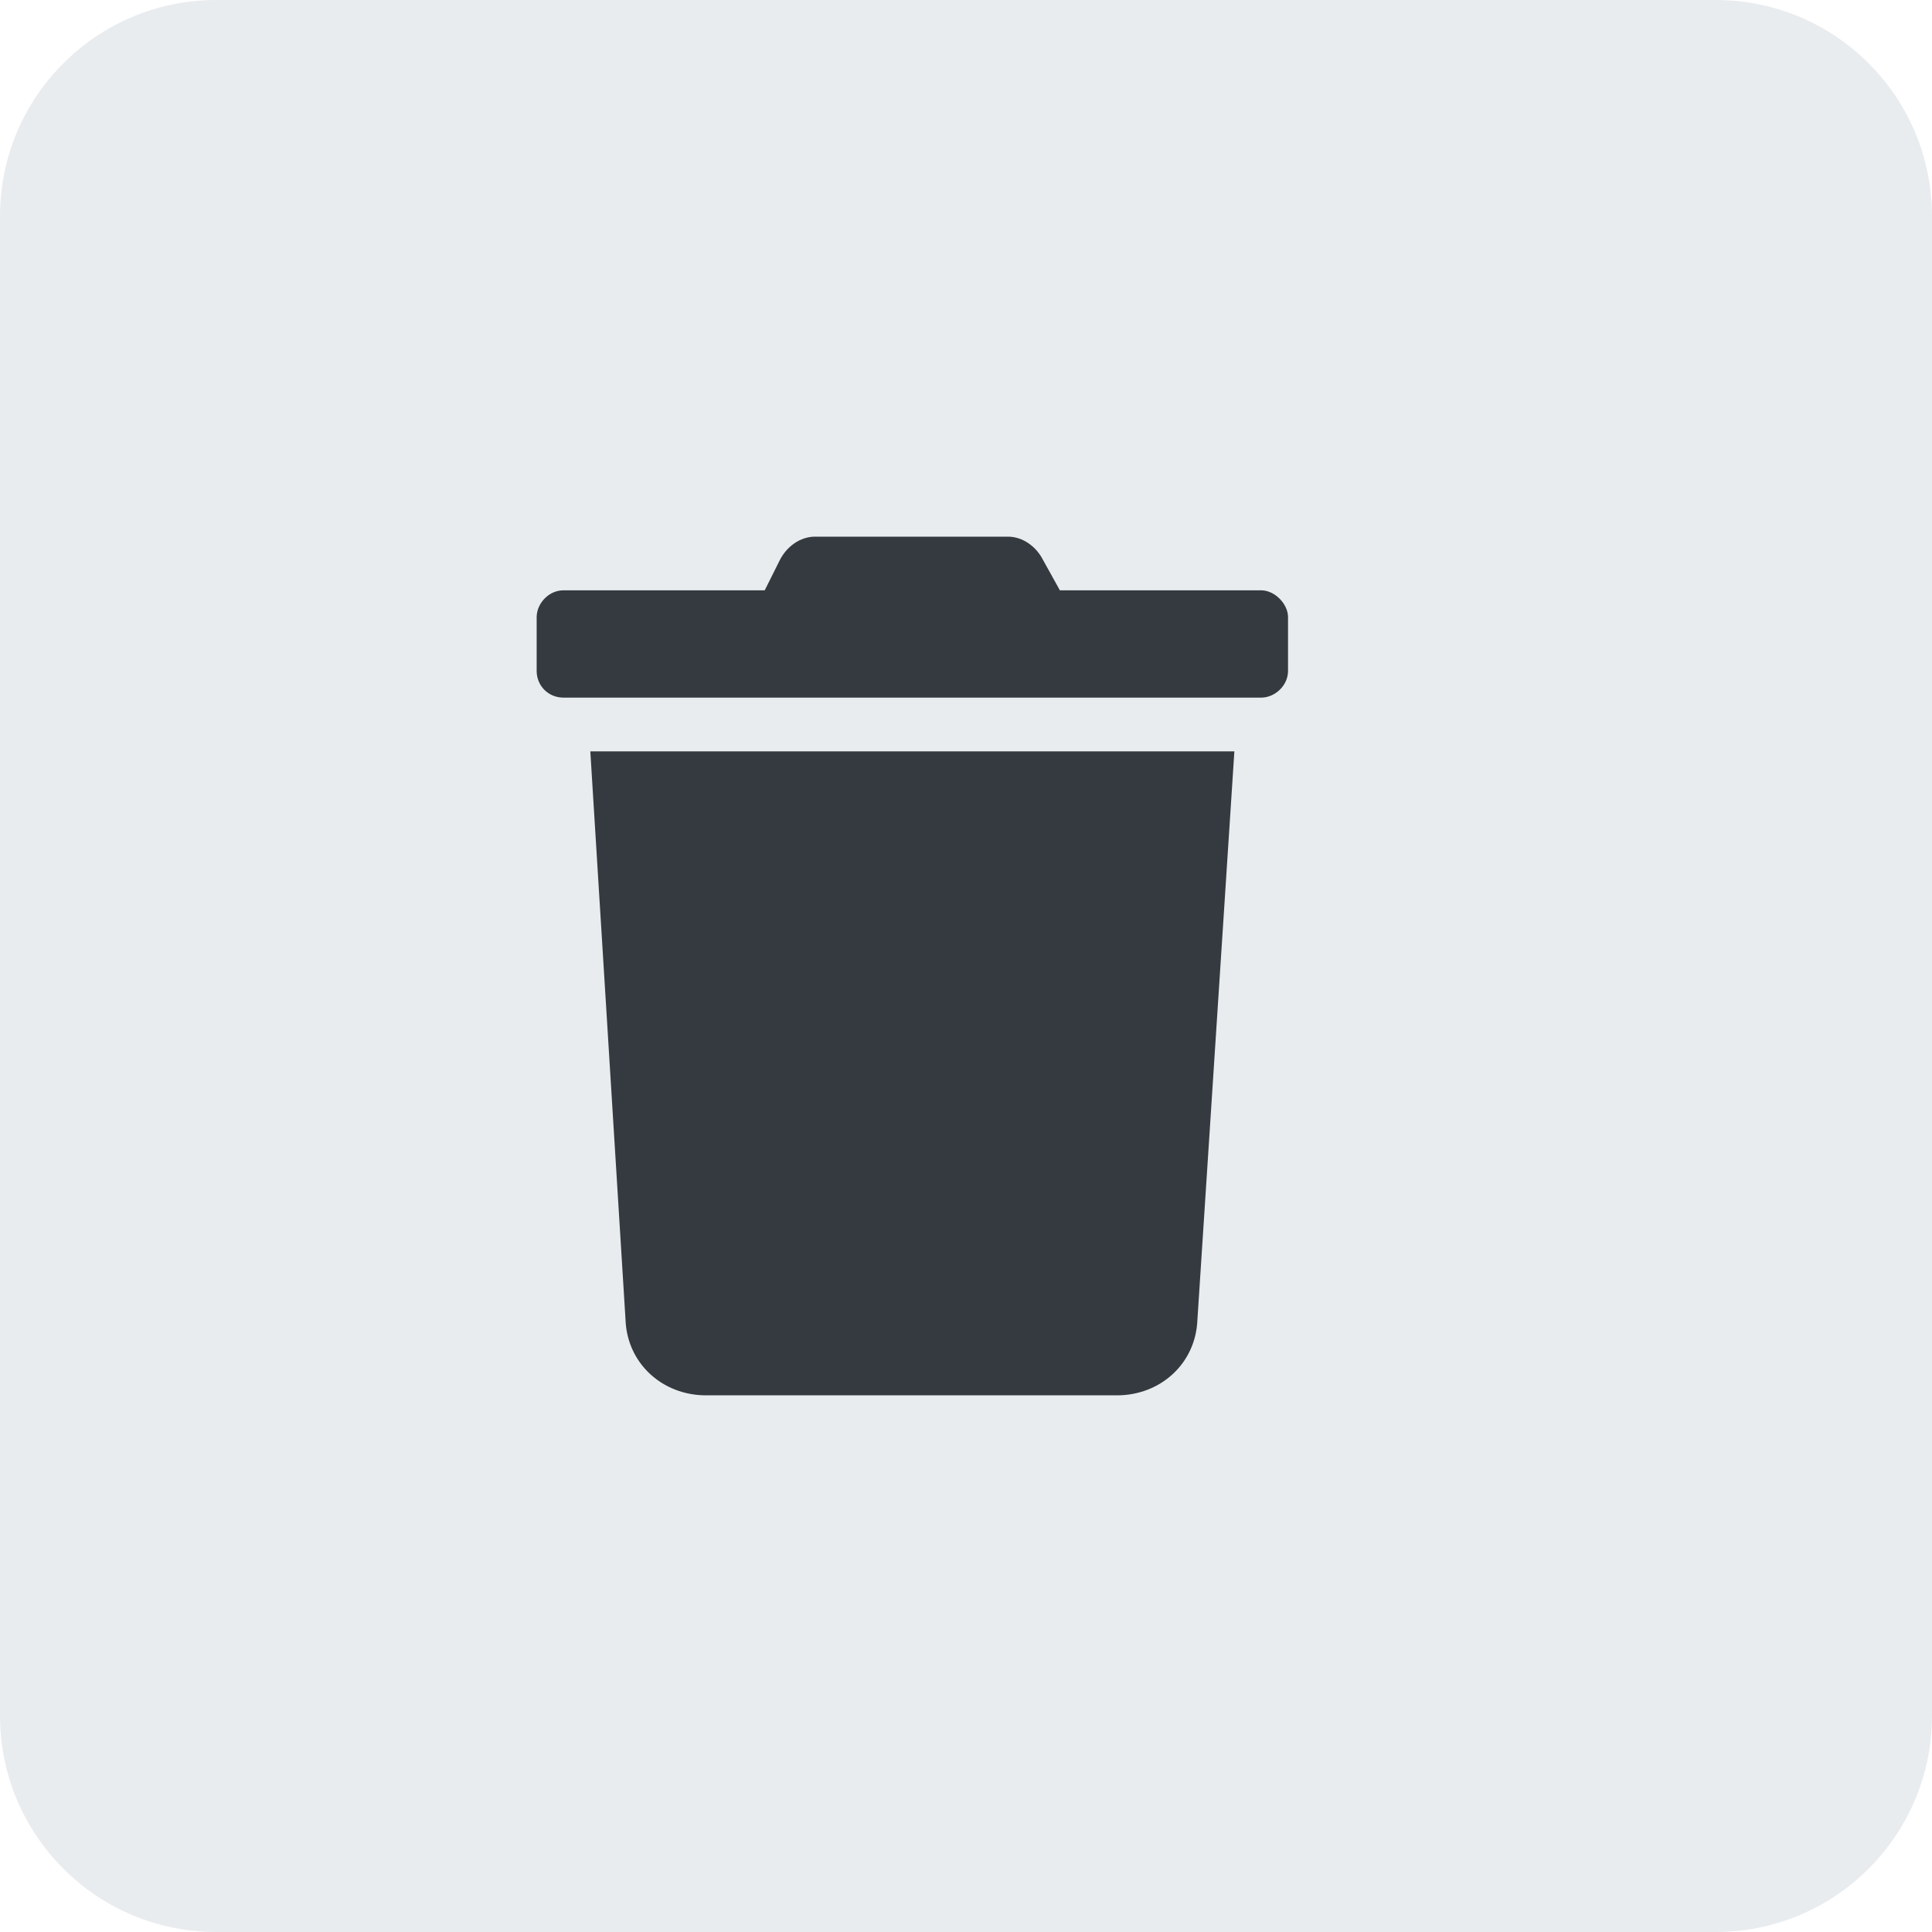
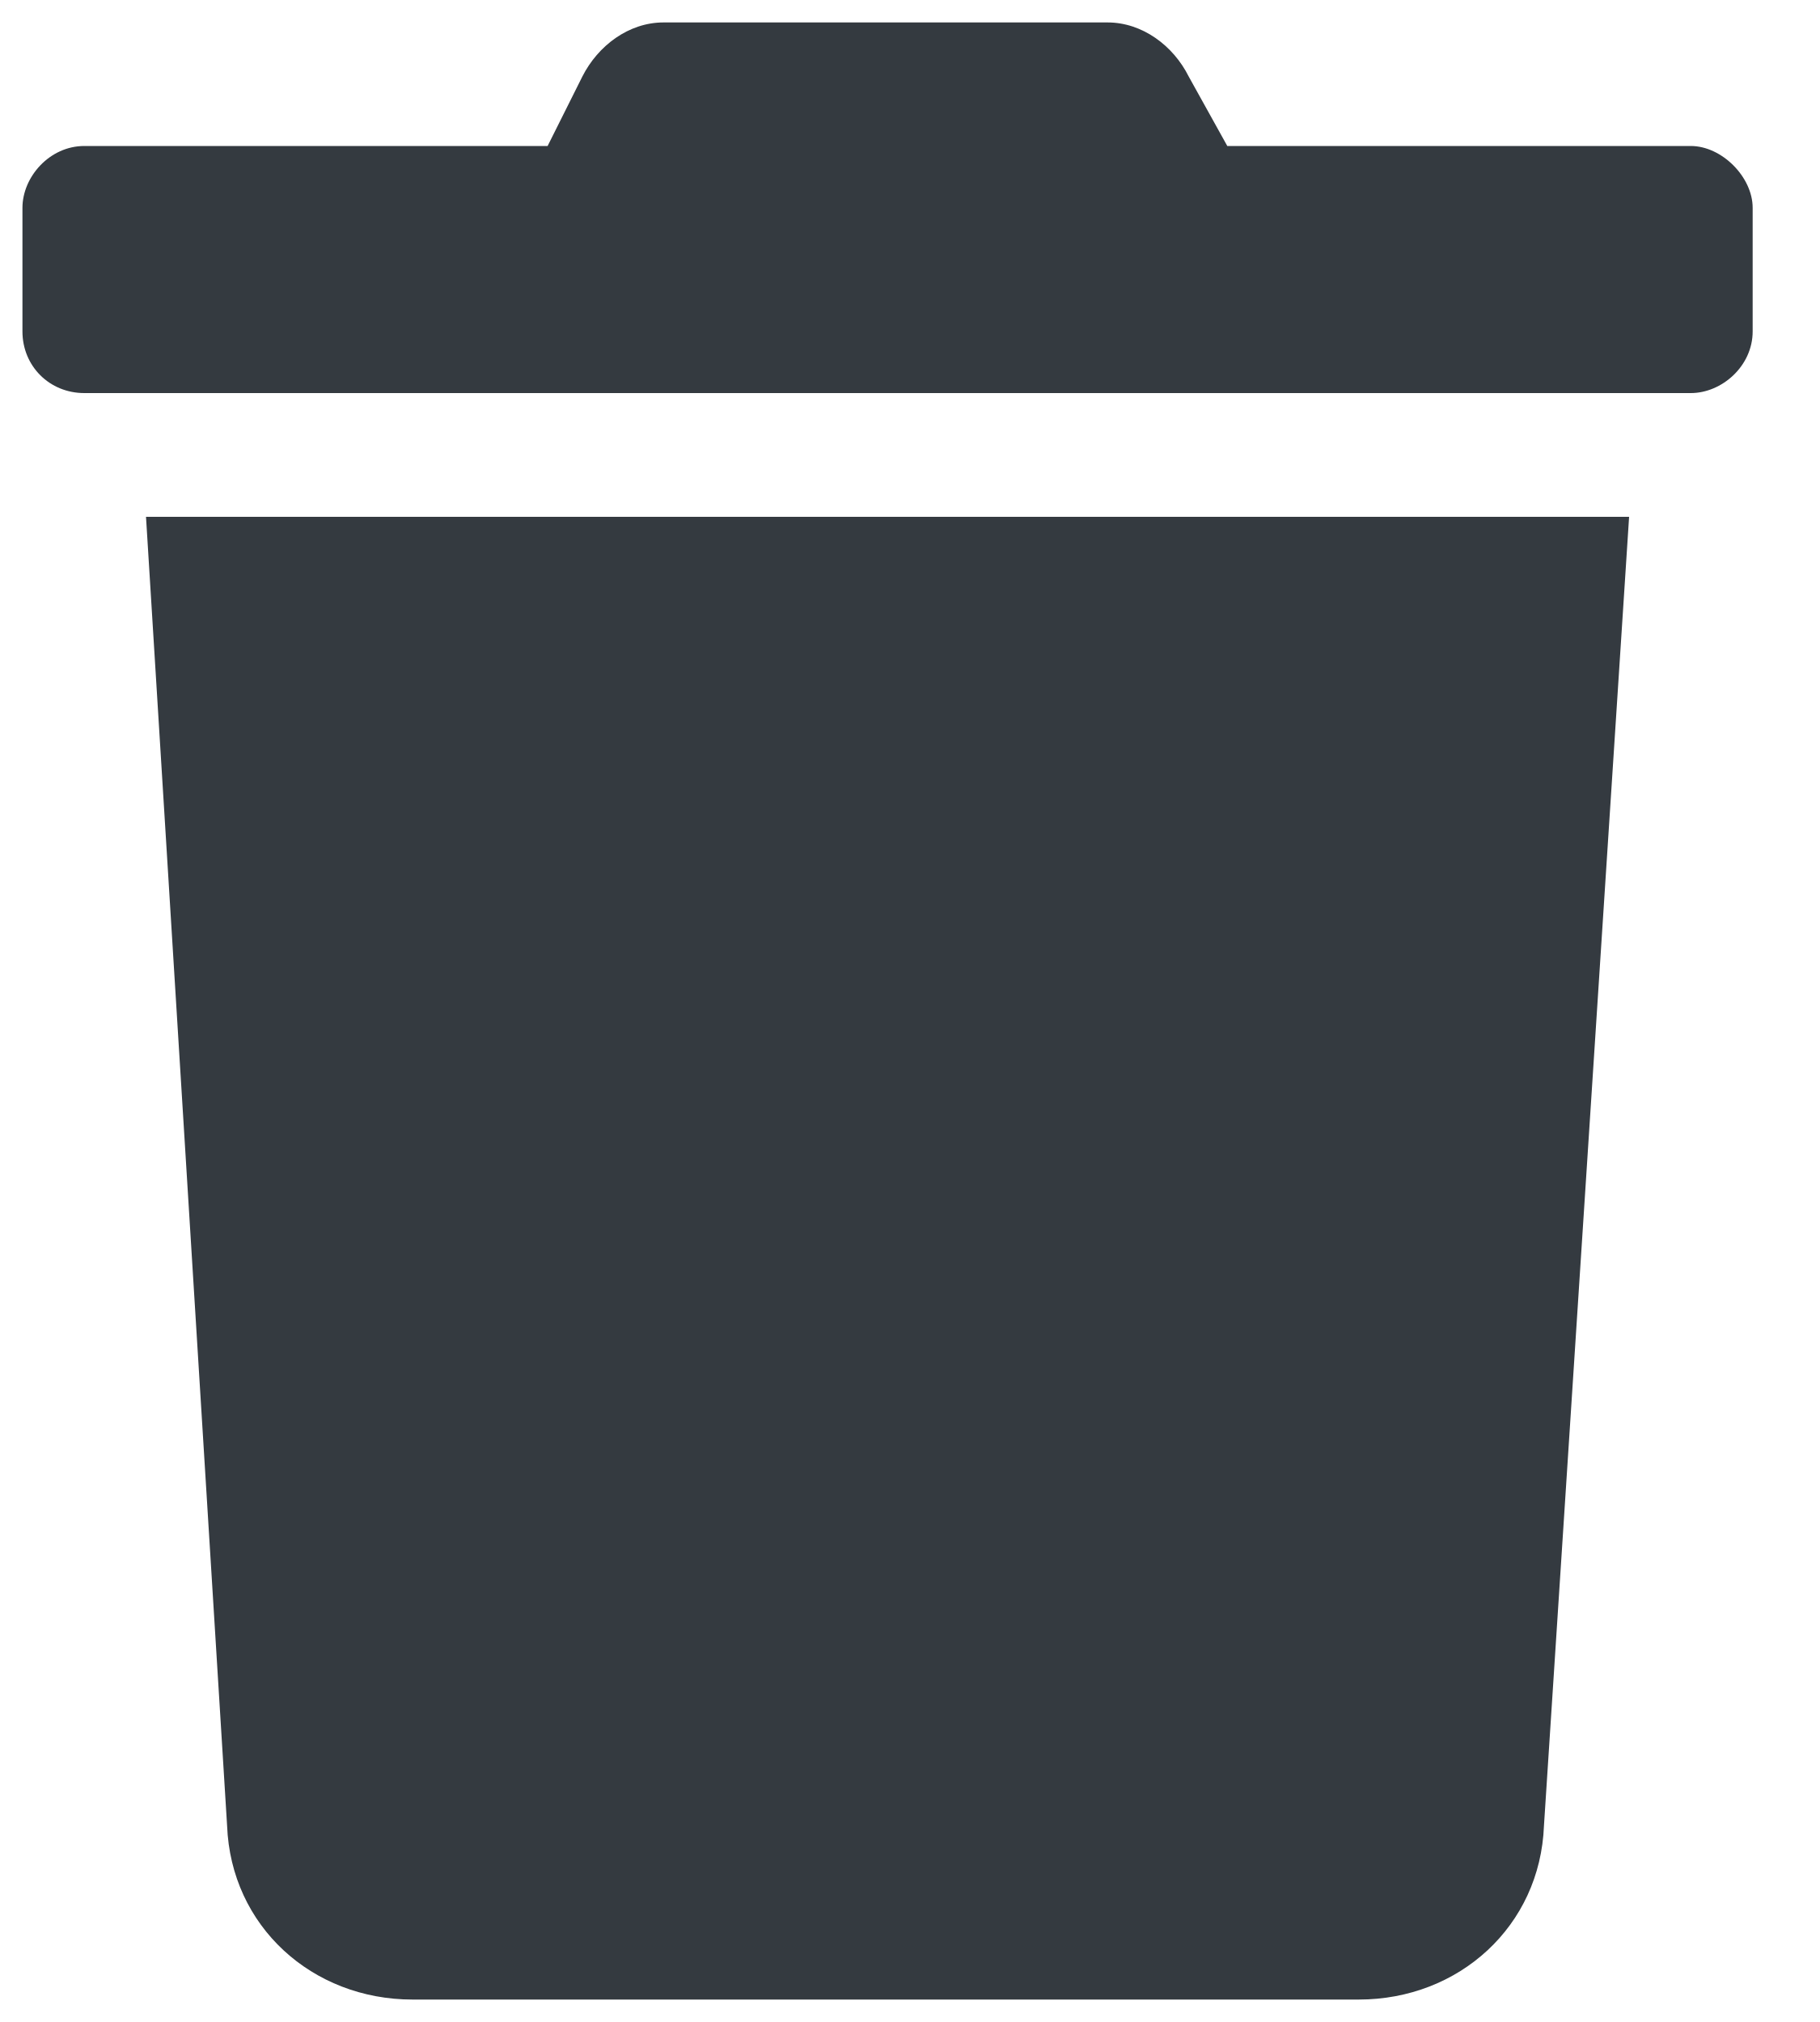
- <svg xmlns="http://www.w3.org/2000/svg" width="22" height="22" viewBox="0 0 22 22" fill="none">
-   <rect width="22" height="22" rx="2.462" transform="matrix(-1 0 0 1 22 0)" fill="#E9ECEF" />
-   <path d="M14.361 6.722H12.069L11.878 6.378C11.802 6.226 11.649 6.111 11.477 6.111H9.281C9.109 6.111 8.957 6.226 8.88 6.378L8.708 6.722H6.417C6.245 6.722 6.111 6.875 6.111 7.028V7.639C6.111 7.811 6.245 7.944 6.417 7.944H14.361C14.514 7.944 14.667 7.811 14.667 7.639V7.028C14.667 6.875 14.514 6.722 14.361 6.722ZM7.123 15.03C7.142 15.526 7.543 15.889 8.04 15.889H12.719C13.215 15.889 13.616 15.526 13.635 15.03L14.056 8.556H6.722L7.123 15.03Z" fill="#343A40" />
+ <svg xmlns="http://www.w3.org/2000/svg" width="9" height="10" viewBox="0 0 9 10" fill="none">
+   <path d="M8.361 0.722H6.069L5.878 0.378C5.802 0.226 5.649 0.111 5.477 0.111H3.281C3.109 0.111 2.957 0.226 2.88 0.378L2.708 0.722H0.417C0.245 0.722 0.111 0.875 0.111 1.028V1.639C0.111 1.811 0.245 1.944 0.417 1.944H8.361C8.514 1.944 8.667 1.811 8.667 1.639V1.028C8.667 0.875 8.514 0.722 8.361 0.722ZM1.123 9.029C1.142 9.526 1.543 9.889 2.04 9.889H6.719C7.215 9.889 7.616 9.526 7.635 9.029L8.056 2.556H0.722L1.123 9.029Z" fill="#343A40" />
</svg>
